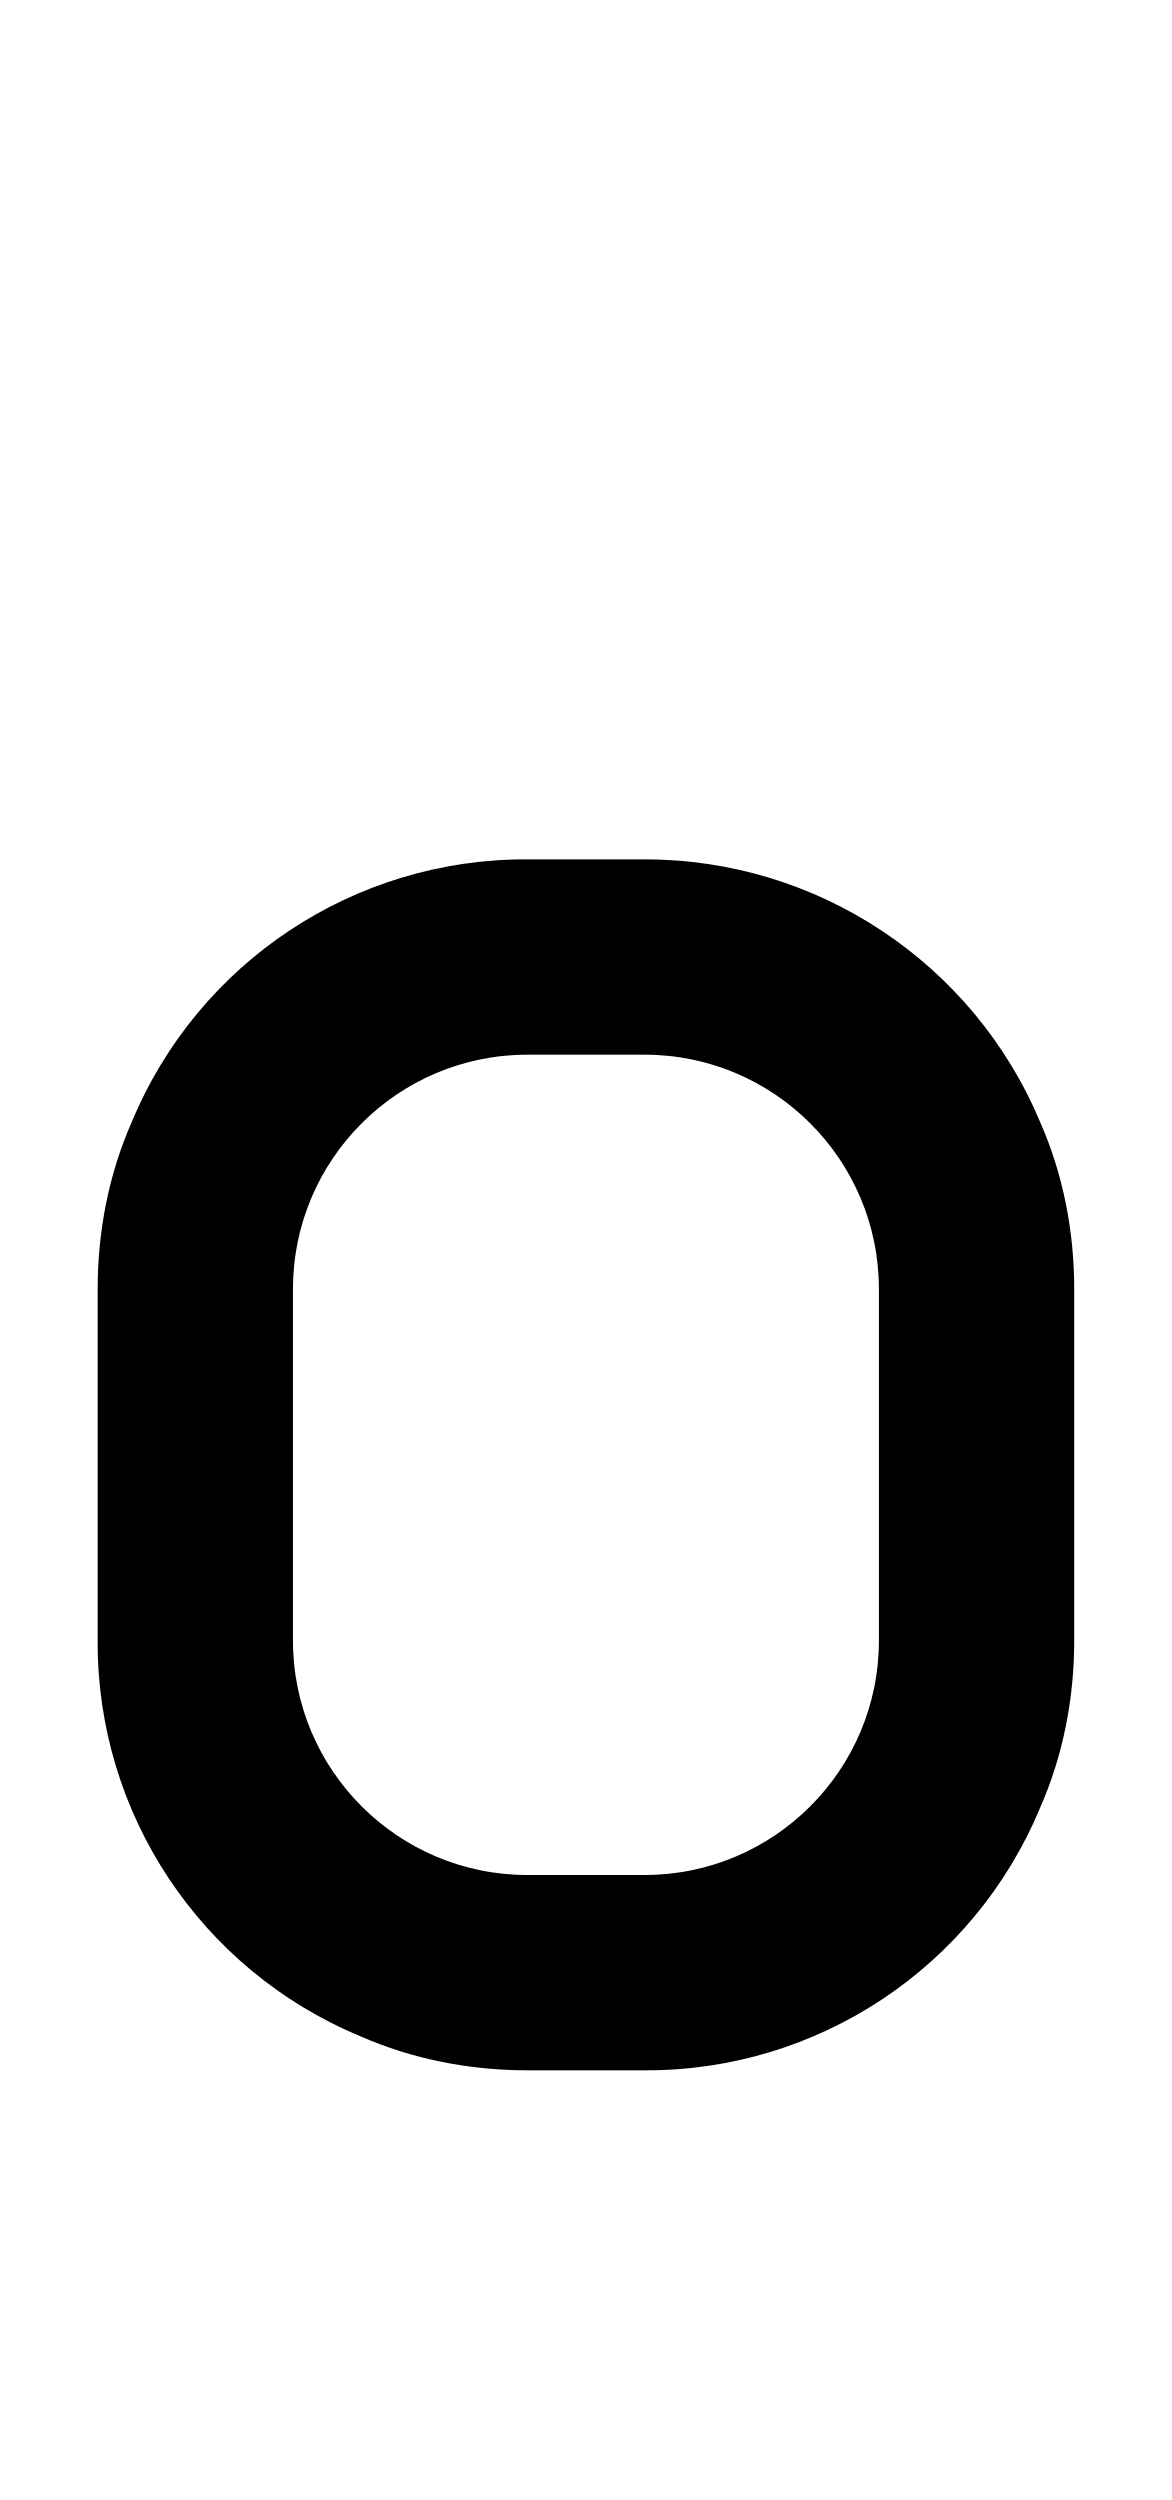
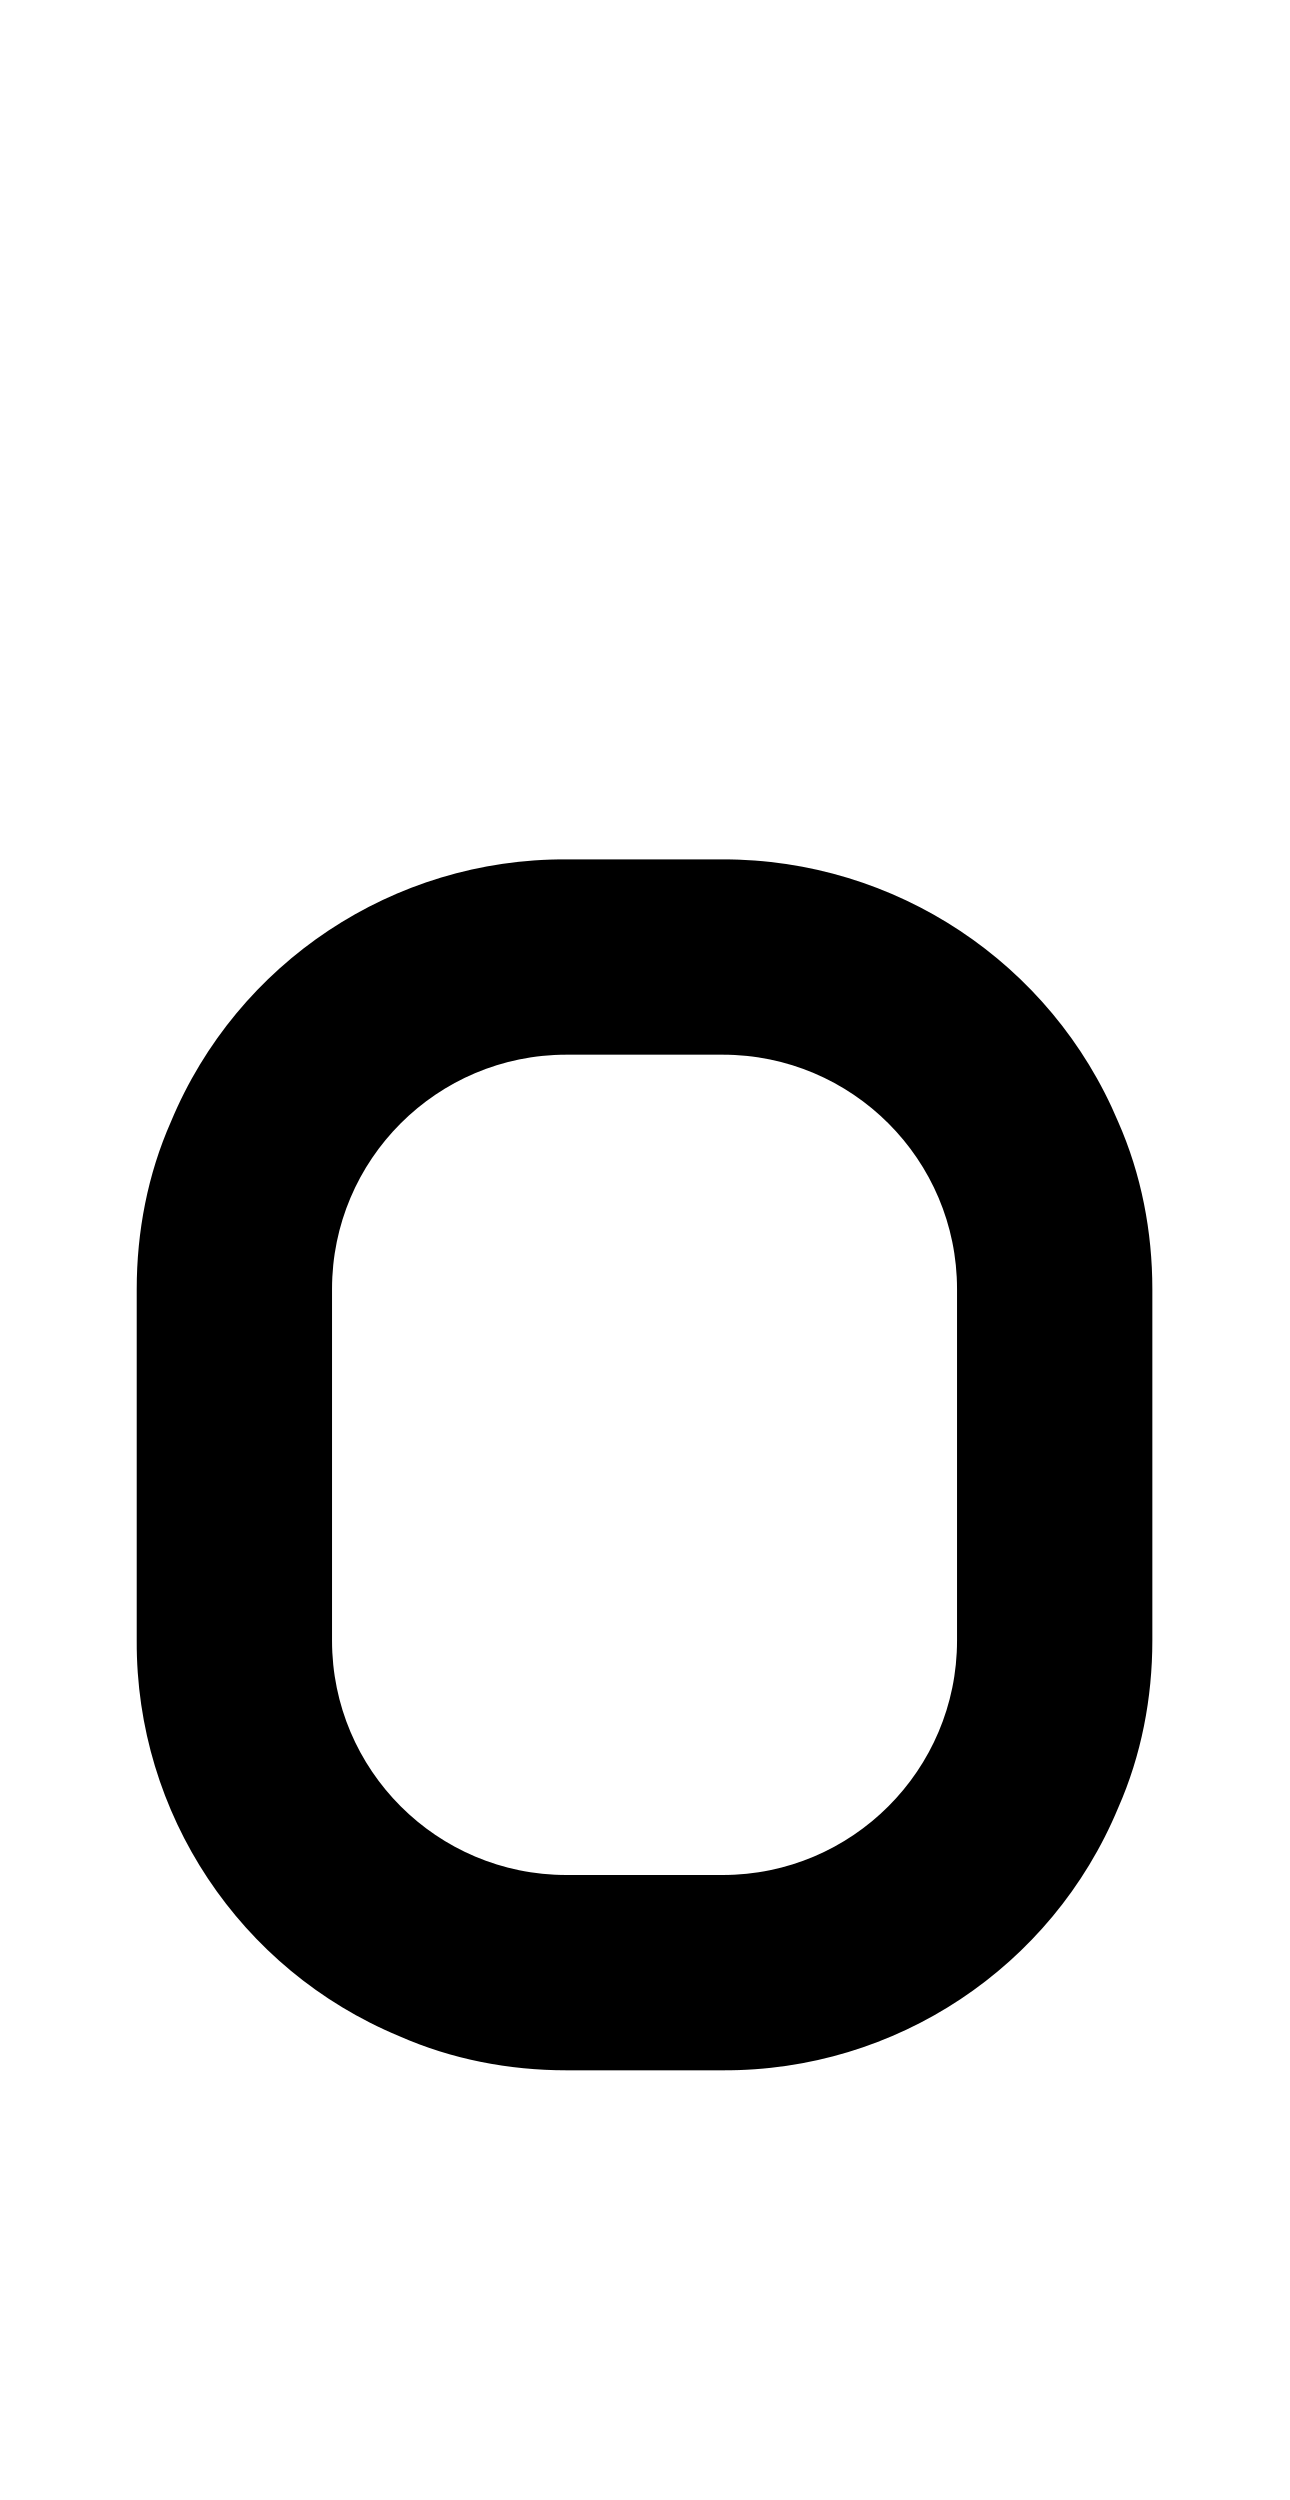
- <svg xmlns="http://www.w3.org/2000/svg" viewBox="0 0 960 2048">
-   <path d="M852 919a351 351 0 0 0-324-215h-96a349 349 0 0 0-324 215c-19 43-28 90-28 137v288a349 349 0 0 0 215 324c43 19 90 28 137 28h96a349 349 0 0 0 324-215c19-43 28-90 28-137v-288c0-47-9-94-28-137Zm-324 617h-96c-106 0-192-86-192-192v-288c0-106 86-192 192-192h96c106 0 192 86 192 192v288c0 106-86 192-192 192Z" />
+ <svg xmlns="http://www.w3.org/2000/svg" viewBox="0 0 1056 2048">
+   <path d="M916 919a351 351 0 0 0-324-215H464a349 349 0 0 0-324 215c-19 43-28 90-28 137v288a349 349 0 0 0 215 324c43 19 90 28 137 28h128a349 349 0 0 0 324-215c19-43 28-90 28-137v-288c0-47-9-94-28-137Zm-324 617H464c-106 0-192-86-192-192v-288c0-106 86-192 192-192h128c106 0 192 86 192 192v288c0 106-86 192-192 192Z" />
</svg>
